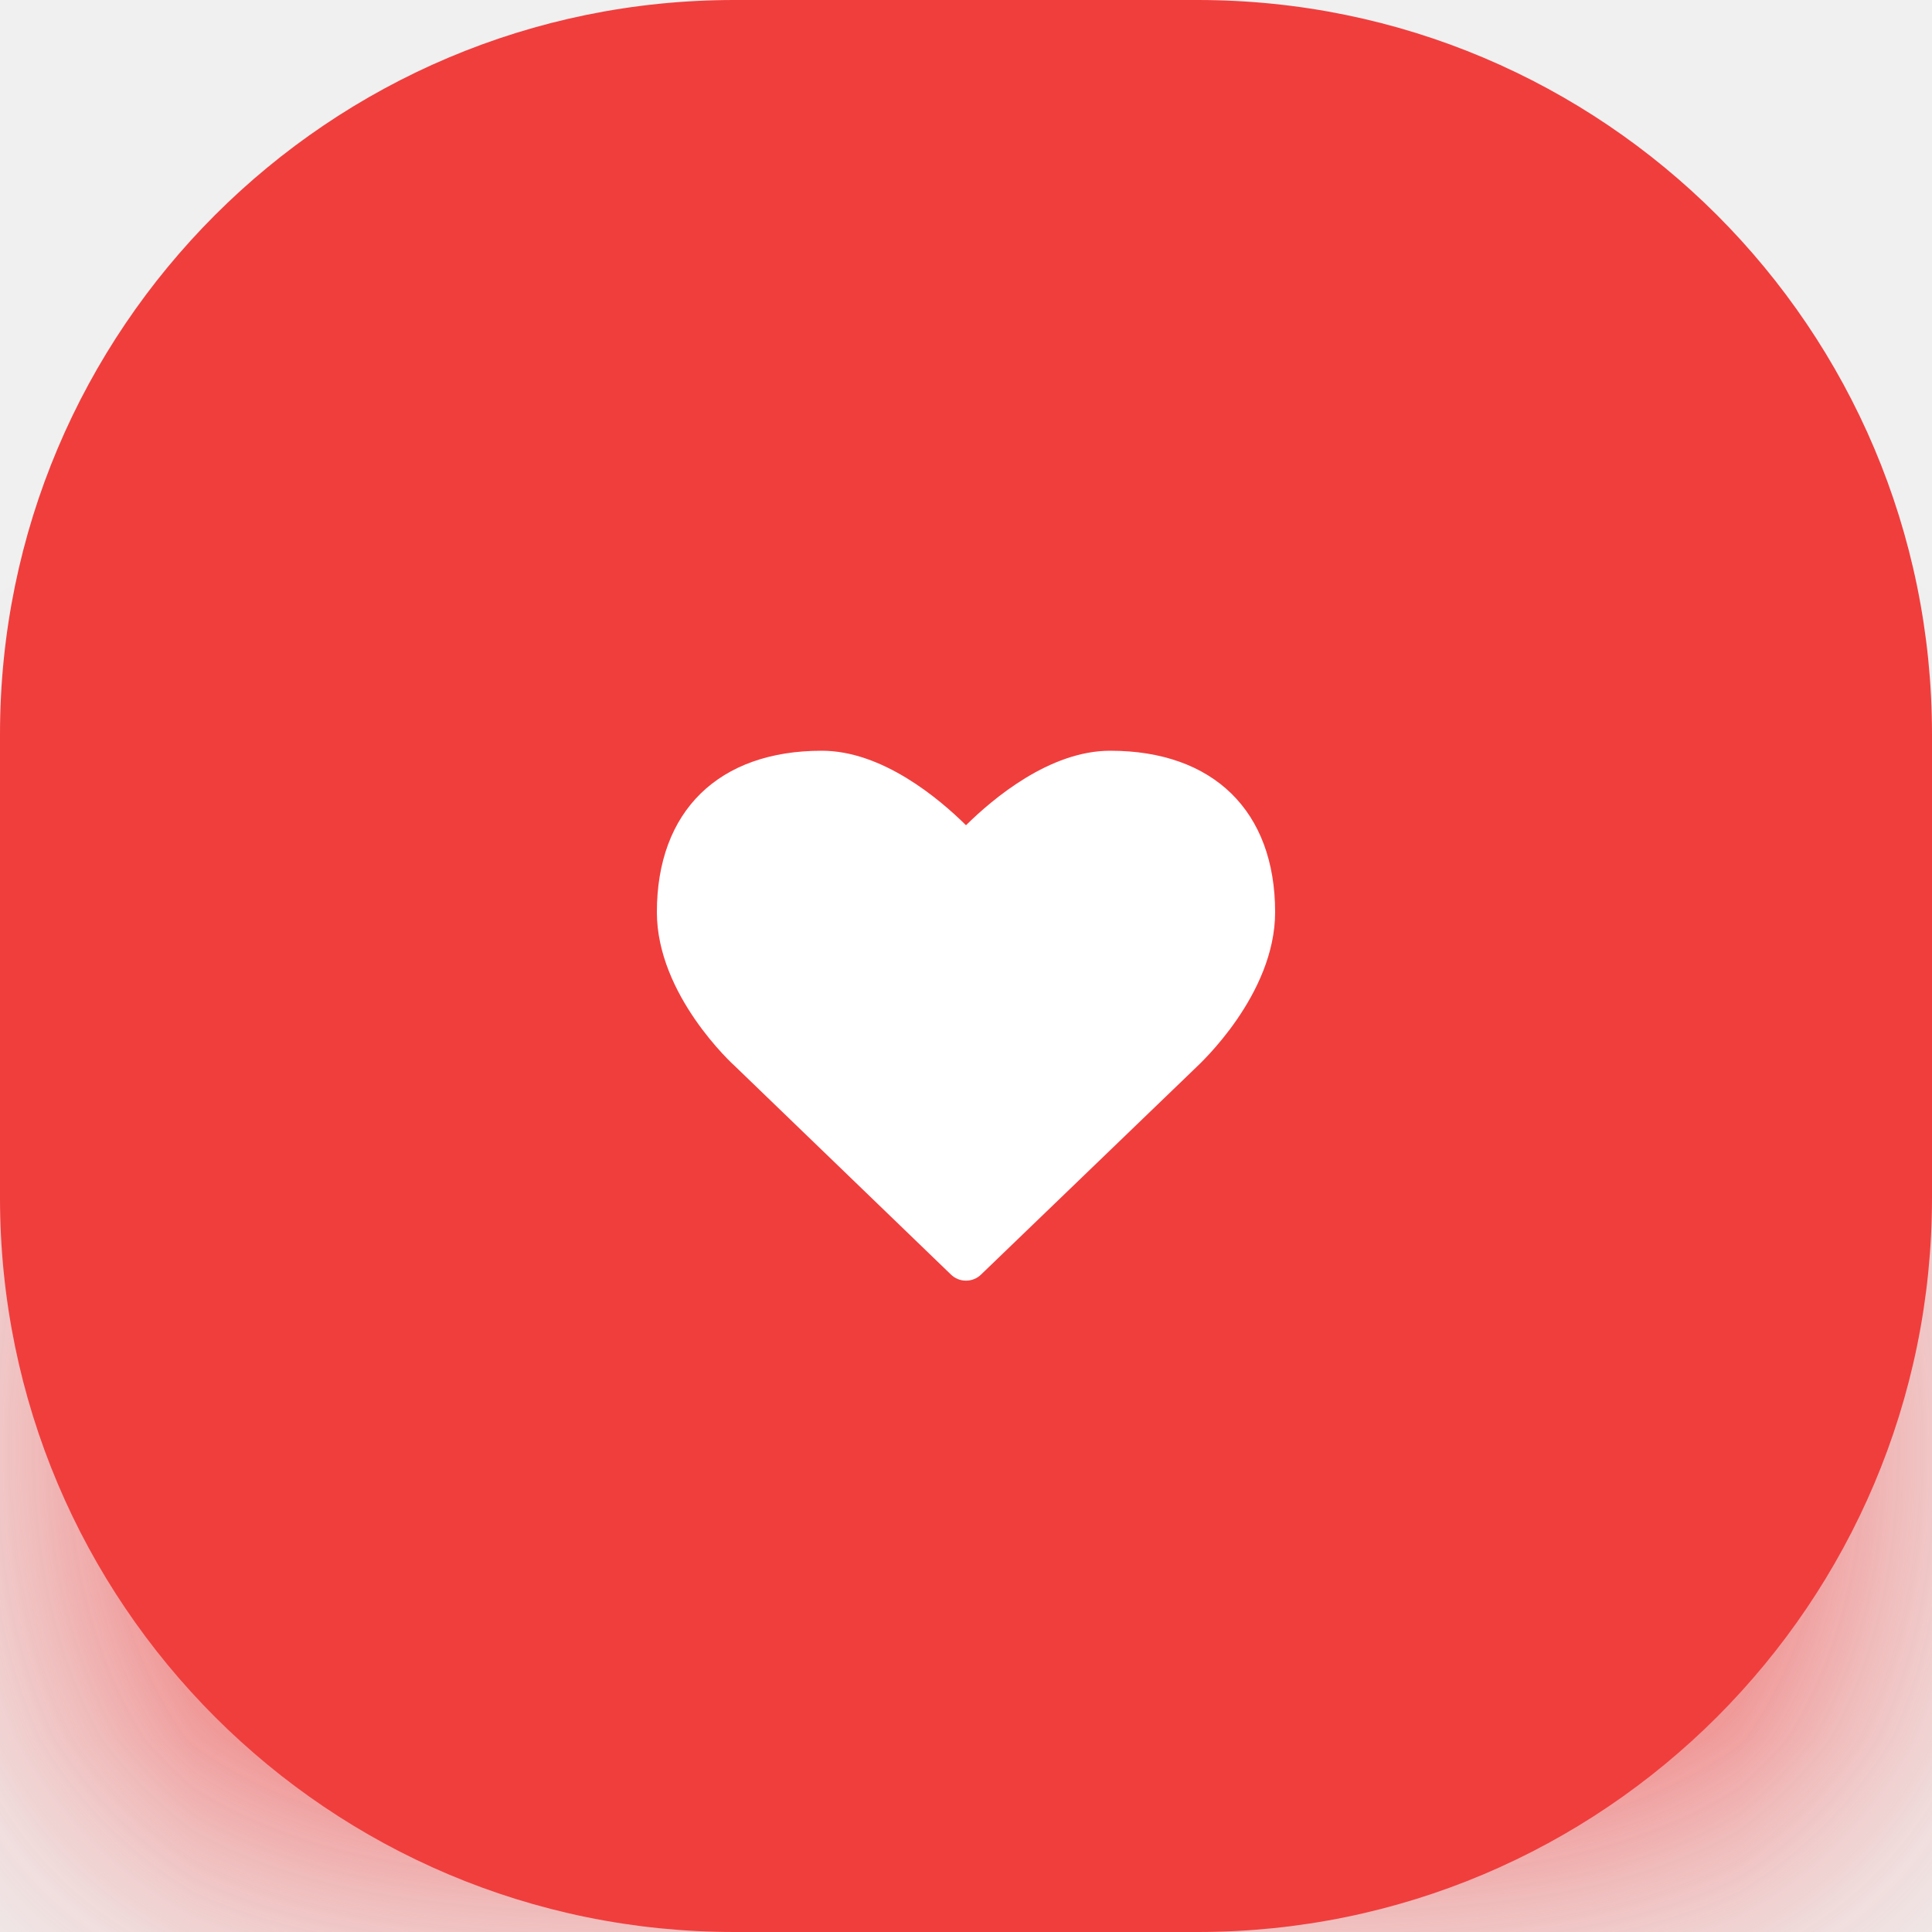
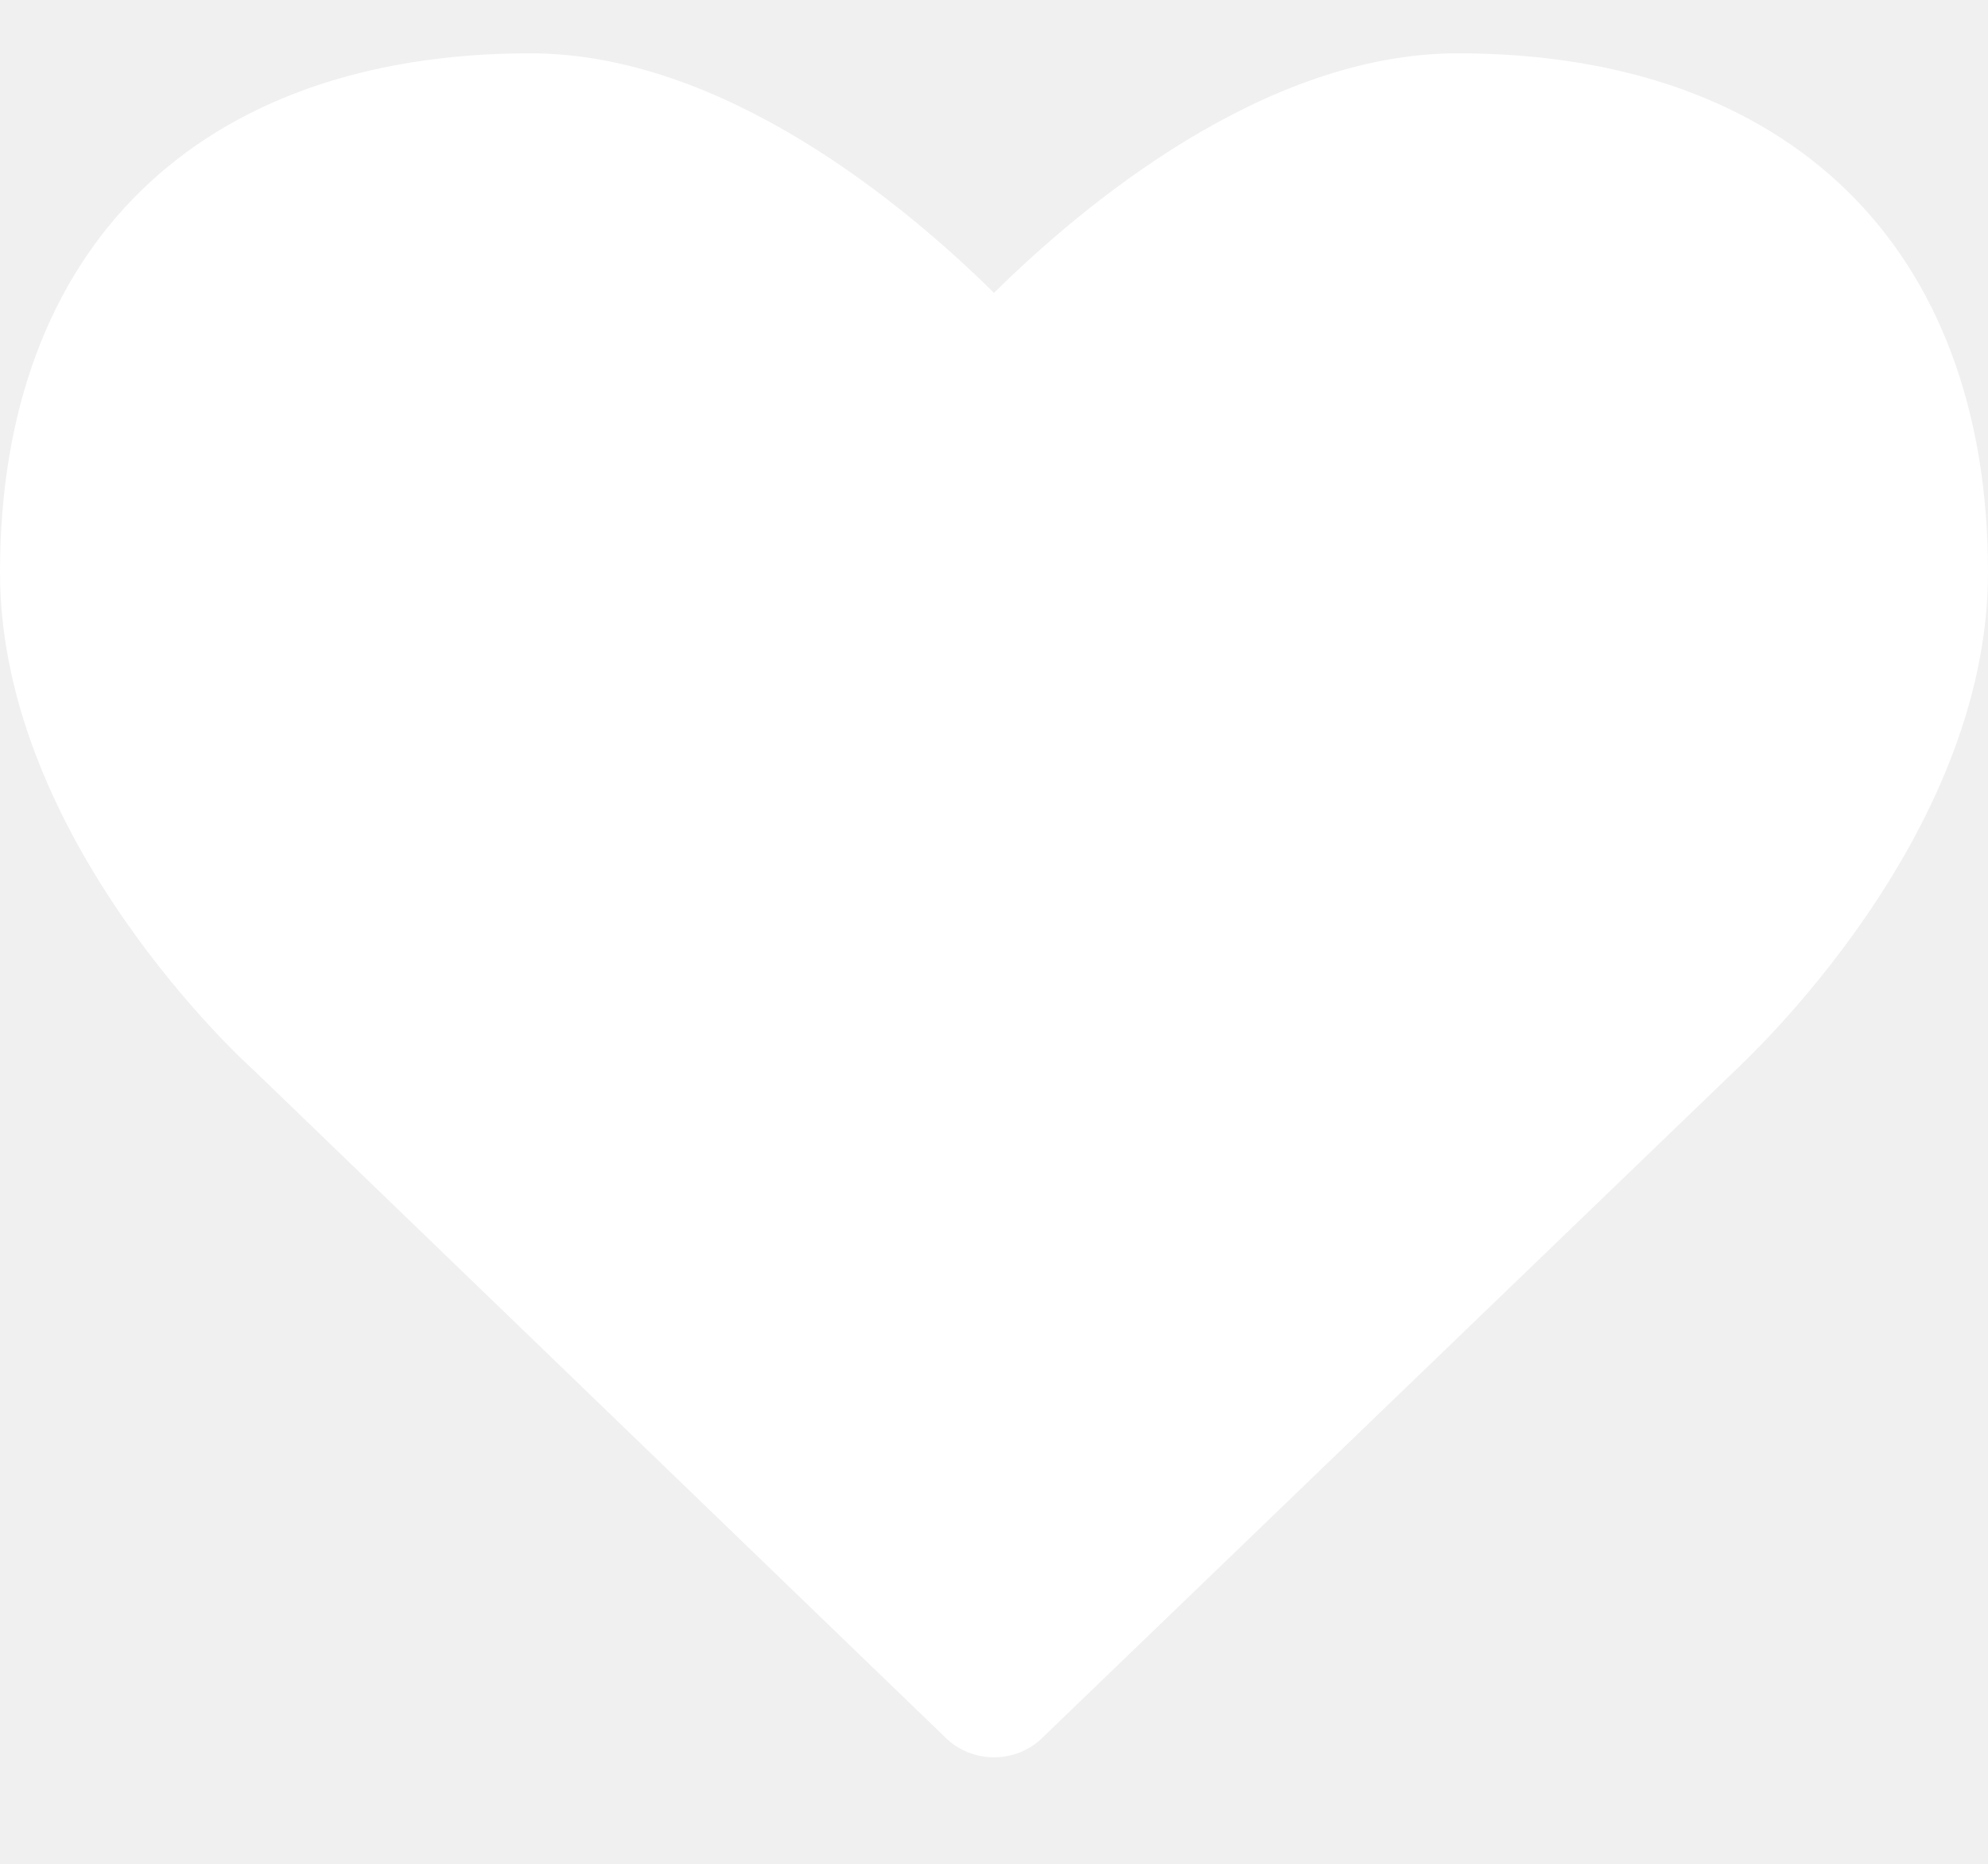
- <svg xmlns="http://www.w3.org/2000/svg" width="50" height="50" viewBox="0 0 50 50" fill="none">
-   <g clip-path="url(#clip0_0_557)">
-     <g opacity="0.848" filter="url(#filter0_f_0_557)">
-       <rect y="25" width="50" height="25" rx="12.5" fill="#F03E3D" />
-     </g>
-     <rect width="50" height="50" rx="19" fill="#F03E3D" />
-     <path d="M25 33.143C25.143 33.143 25.286 33.089 25.393 32.982L30.955 27.625C31.036 27.545 33 25.75 33 23.607C33 20.991 31.402 19.429 28.732 19.429C27.17 19.429 25.705 20.661 25 21.357C24.295 20.661 22.83 19.429 21.268 19.429C18.598 19.429 17 20.991 17 23.607C17 25.75 18.964 27.545 19.036 27.607L24.607 32.982C24.714 33.089 24.857 33.143 25 33.143Z" fill="white" />
-   </g>
-   <defs>
-     <filter id="filter0_f_0_557" x="-27.183" y="-2.183" width="104.366" height="79.366" filterUnits="userSpaceOnUse" color-interpolation-filters="sRGB">
-       <feFlood flood-opacity="0" result="BackgroundImageFix" />
-       <feBlend mode="normal" in="SourceGraphic" in2="BackgroundImageFix" result="shape" />
-       <feGaussianBlur stdDeviation="13.591" result="effect1_foregroundBlur_0_557" />
-     </filter>
-     <clipPath id="clip0_0_557">
-       <rect width="50" height="50" fill="white" />
-     </clipPath>
-   </defs>
+ <svg xmlns="http://www.w3.org/2000/svg" width="16" height="15" viewBox="0 0 16 15" fill="none">
+   <path d="M8 14.143C8.143 14.143 8.286 14.089 8.393 13.982L13.955 8.625C14.036 8.545 16 6.75 16 4.607C16 1.991 14.402 0.429 11.732 0.429C10.17 0.429 8.705 1.661 8 2.357C7.295 1.661 5.83 0.429 4.268 0.429C1.598 0.429 0 1.991 0 4.607C0 6.75 1.964 8.545 2.036 8.607L7.607 13.982C7.714 14.089 7.857 14.143 8 14.143Z" fill="white" />
</svg>
